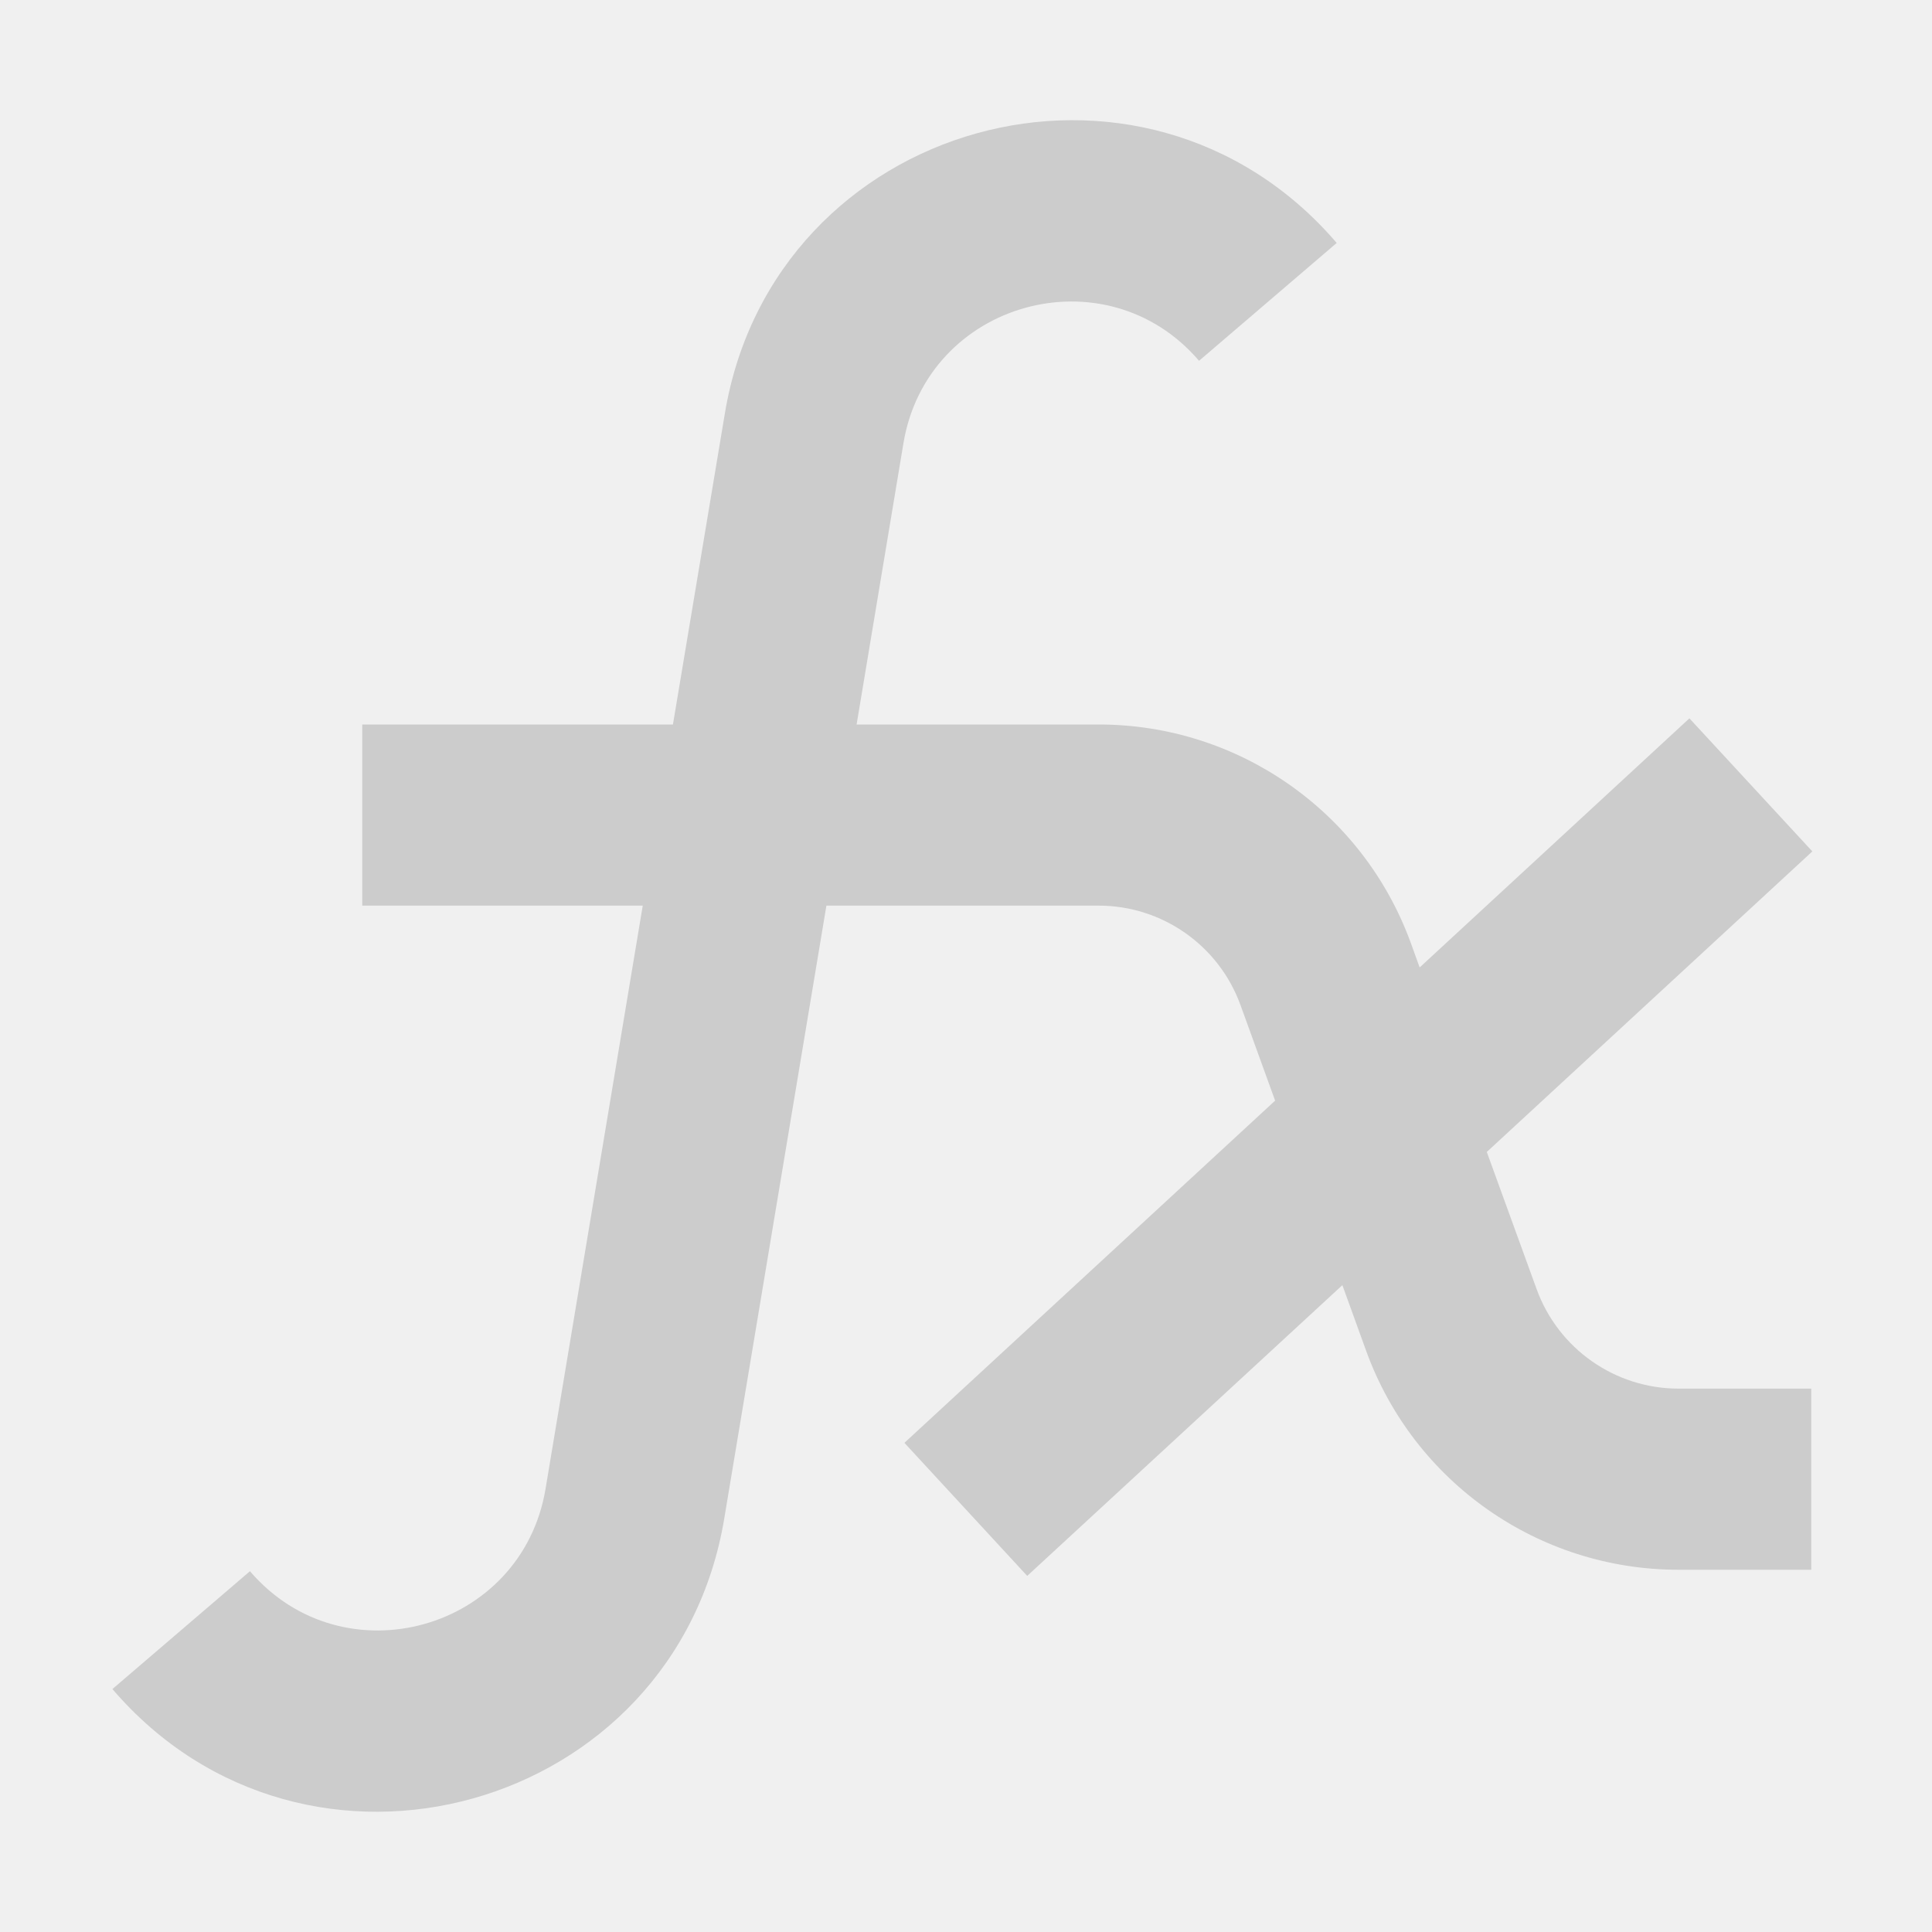
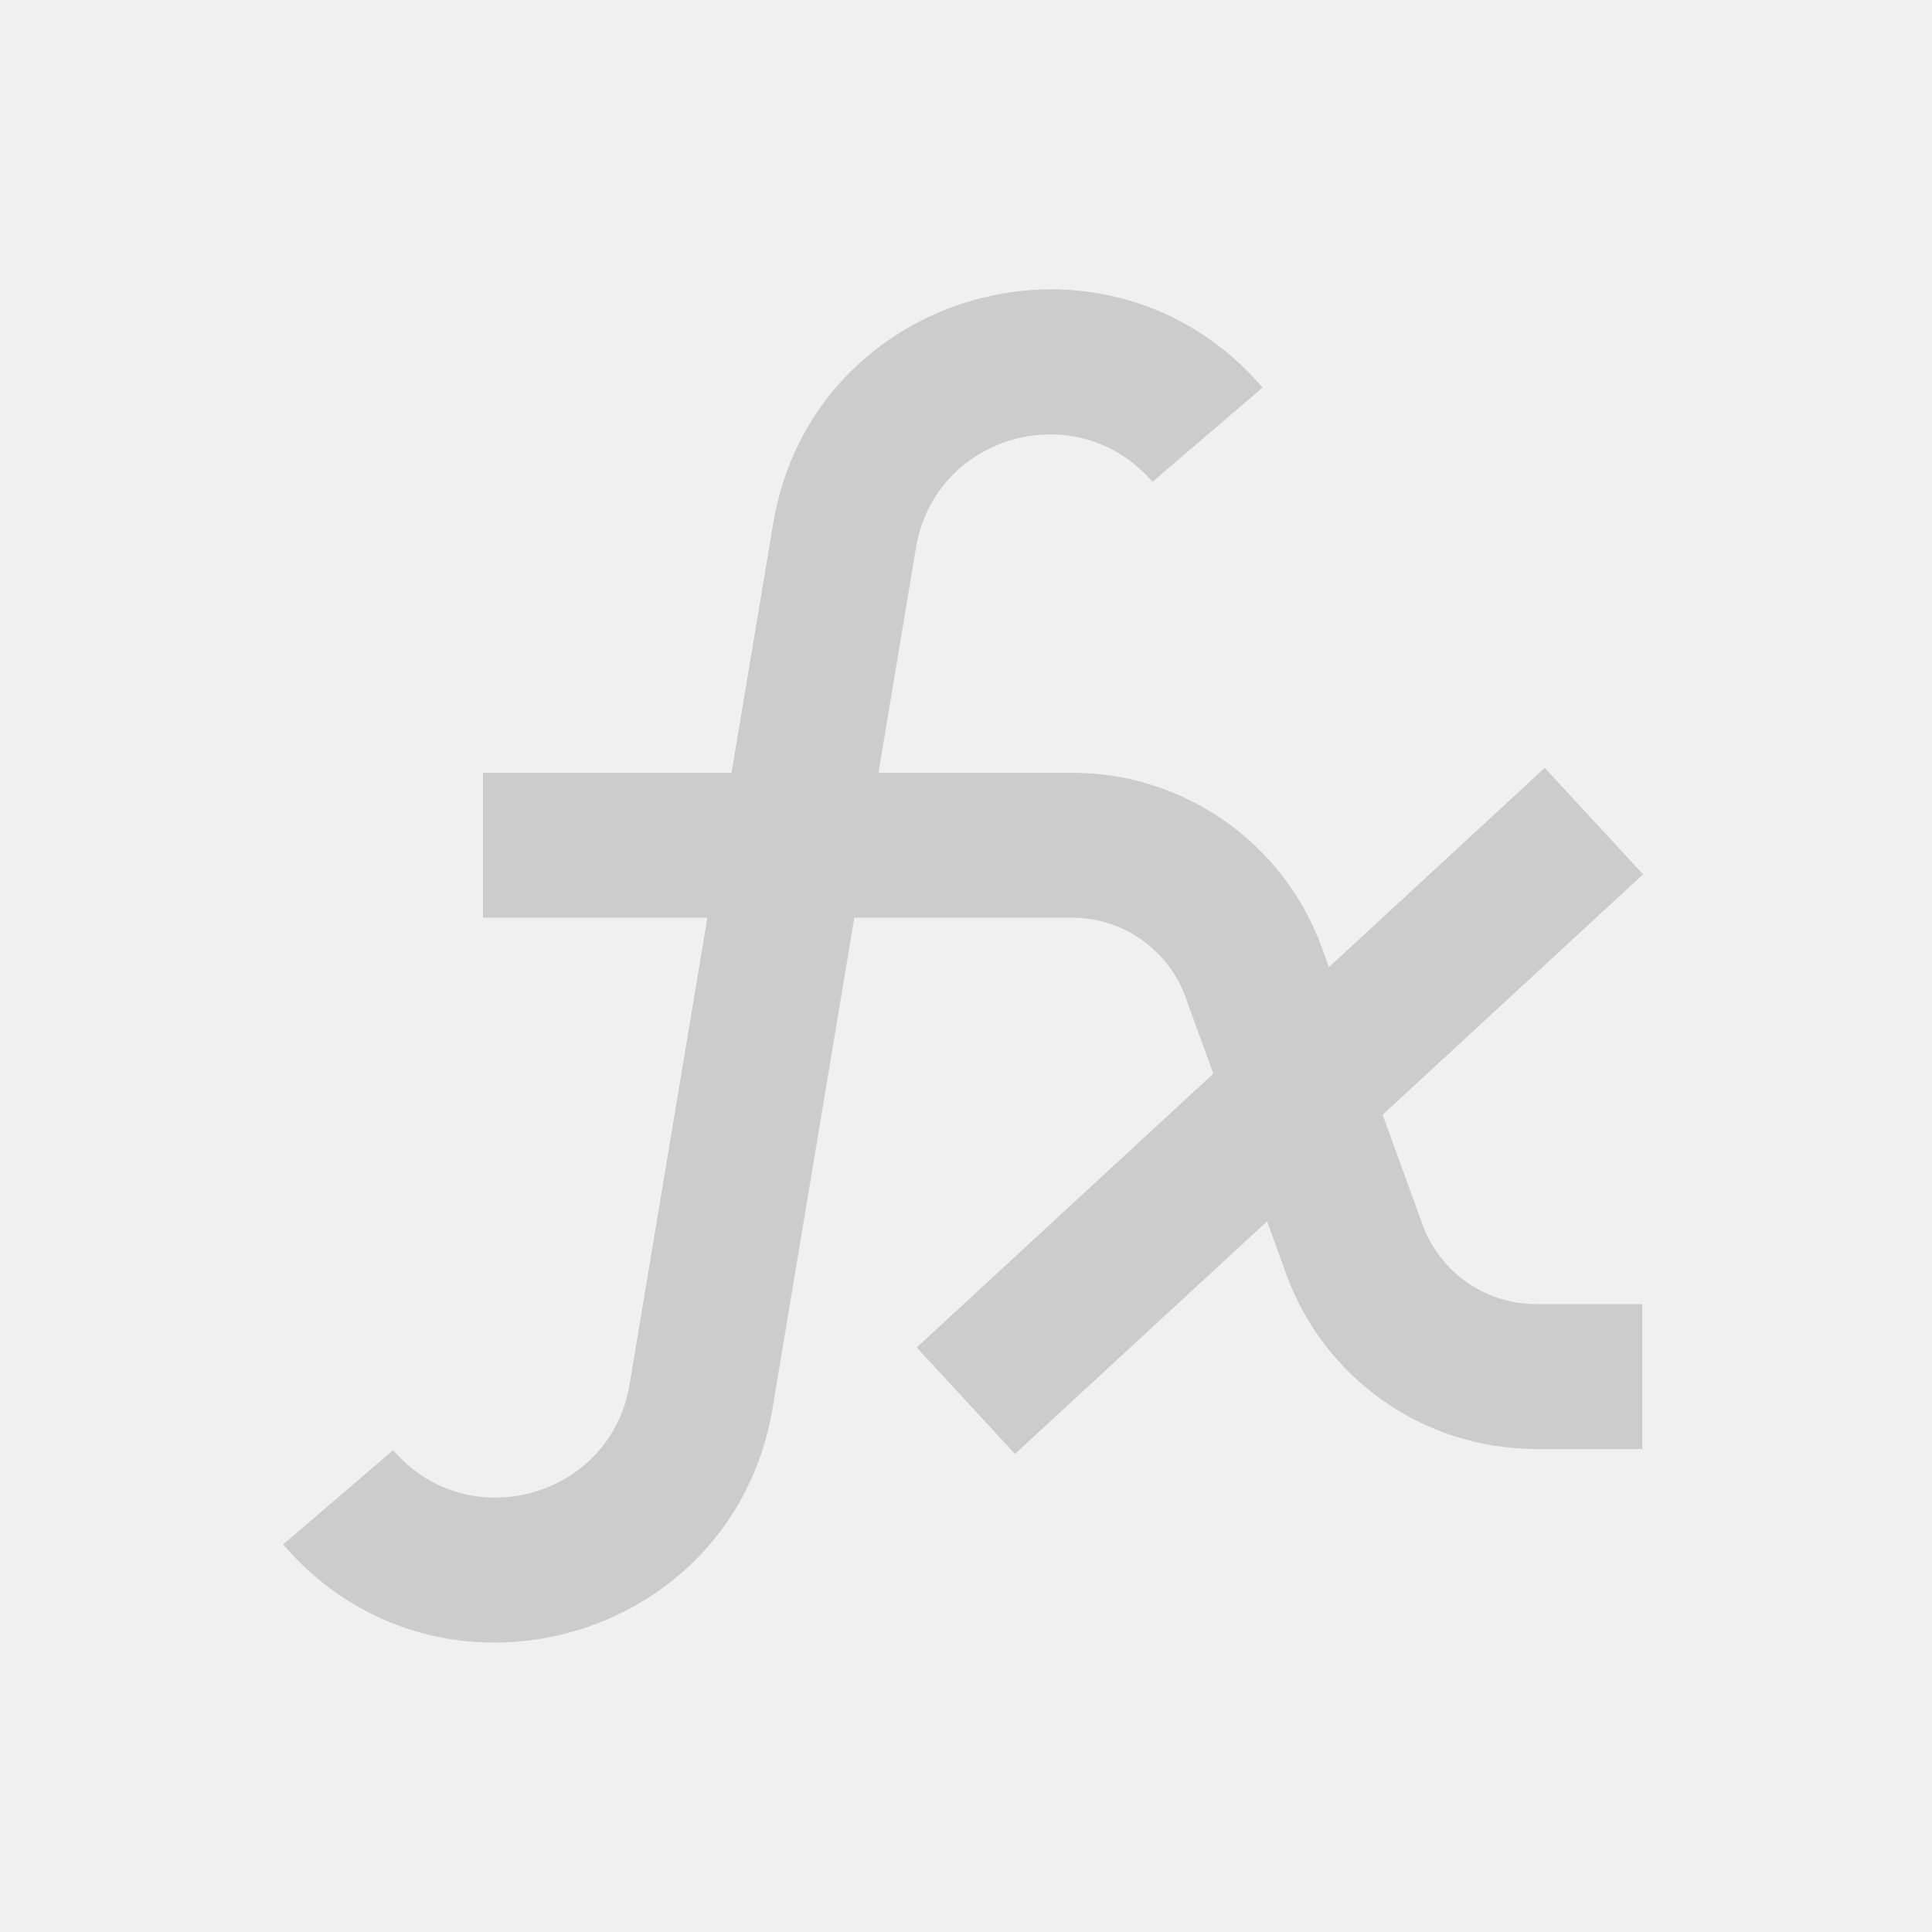
- <svg xmlns="http://www.w3.org/2000/svg" width="1em" height="1em" fill="none" viewBox="0 0 16 16" aria-hidden="true" focusable="false" class="">
+ <svg xmlns="http://www.w3.org/2000/svg" width="1em" height="1em" fill="none" viewBox="-2 -2 20 20" aria-hidden="true" focusable="false" class="">
  <g clip-path="url(#FunctionIcon_svg__a)">
    <path fill="#cccccc" fill-rule="evenodd" d="M9.93 2.988c-.774-.904-2.252-.492-2.448.682L7.094 6h2.005a2.75 2.75 0 0 1 2.585 1.81l.073.202 2.234-2.063 1.018 1.102-2.696 2.489.413 1.137c.18.494.65.823 1.175.823H15V13h-1.1a2.75 2.75 0 0 1-2.585-1.81l-.198-.547-2.61 2.408-1.017-1.102 3.07-2.834-.287-.792A1.25 1.25 0 0 0 9.099 7.5H6.844l-.846 5.076c-.405 2.43-3.464 3.283-5.067 1.412l1.139-.976c.774.904 2.252.492 2.448-.682l.805-4.83H3V6h2.573l.43-2.576C6.407.994 9.465.14 11.07 2.012z" clip-rule="evenodd" />
  </g>
  <defs>
    <clipPath>
      <path fill="#fff" d="M16 0H0v16h16z" />
    </clipPath>
  </defs>
</svg>
